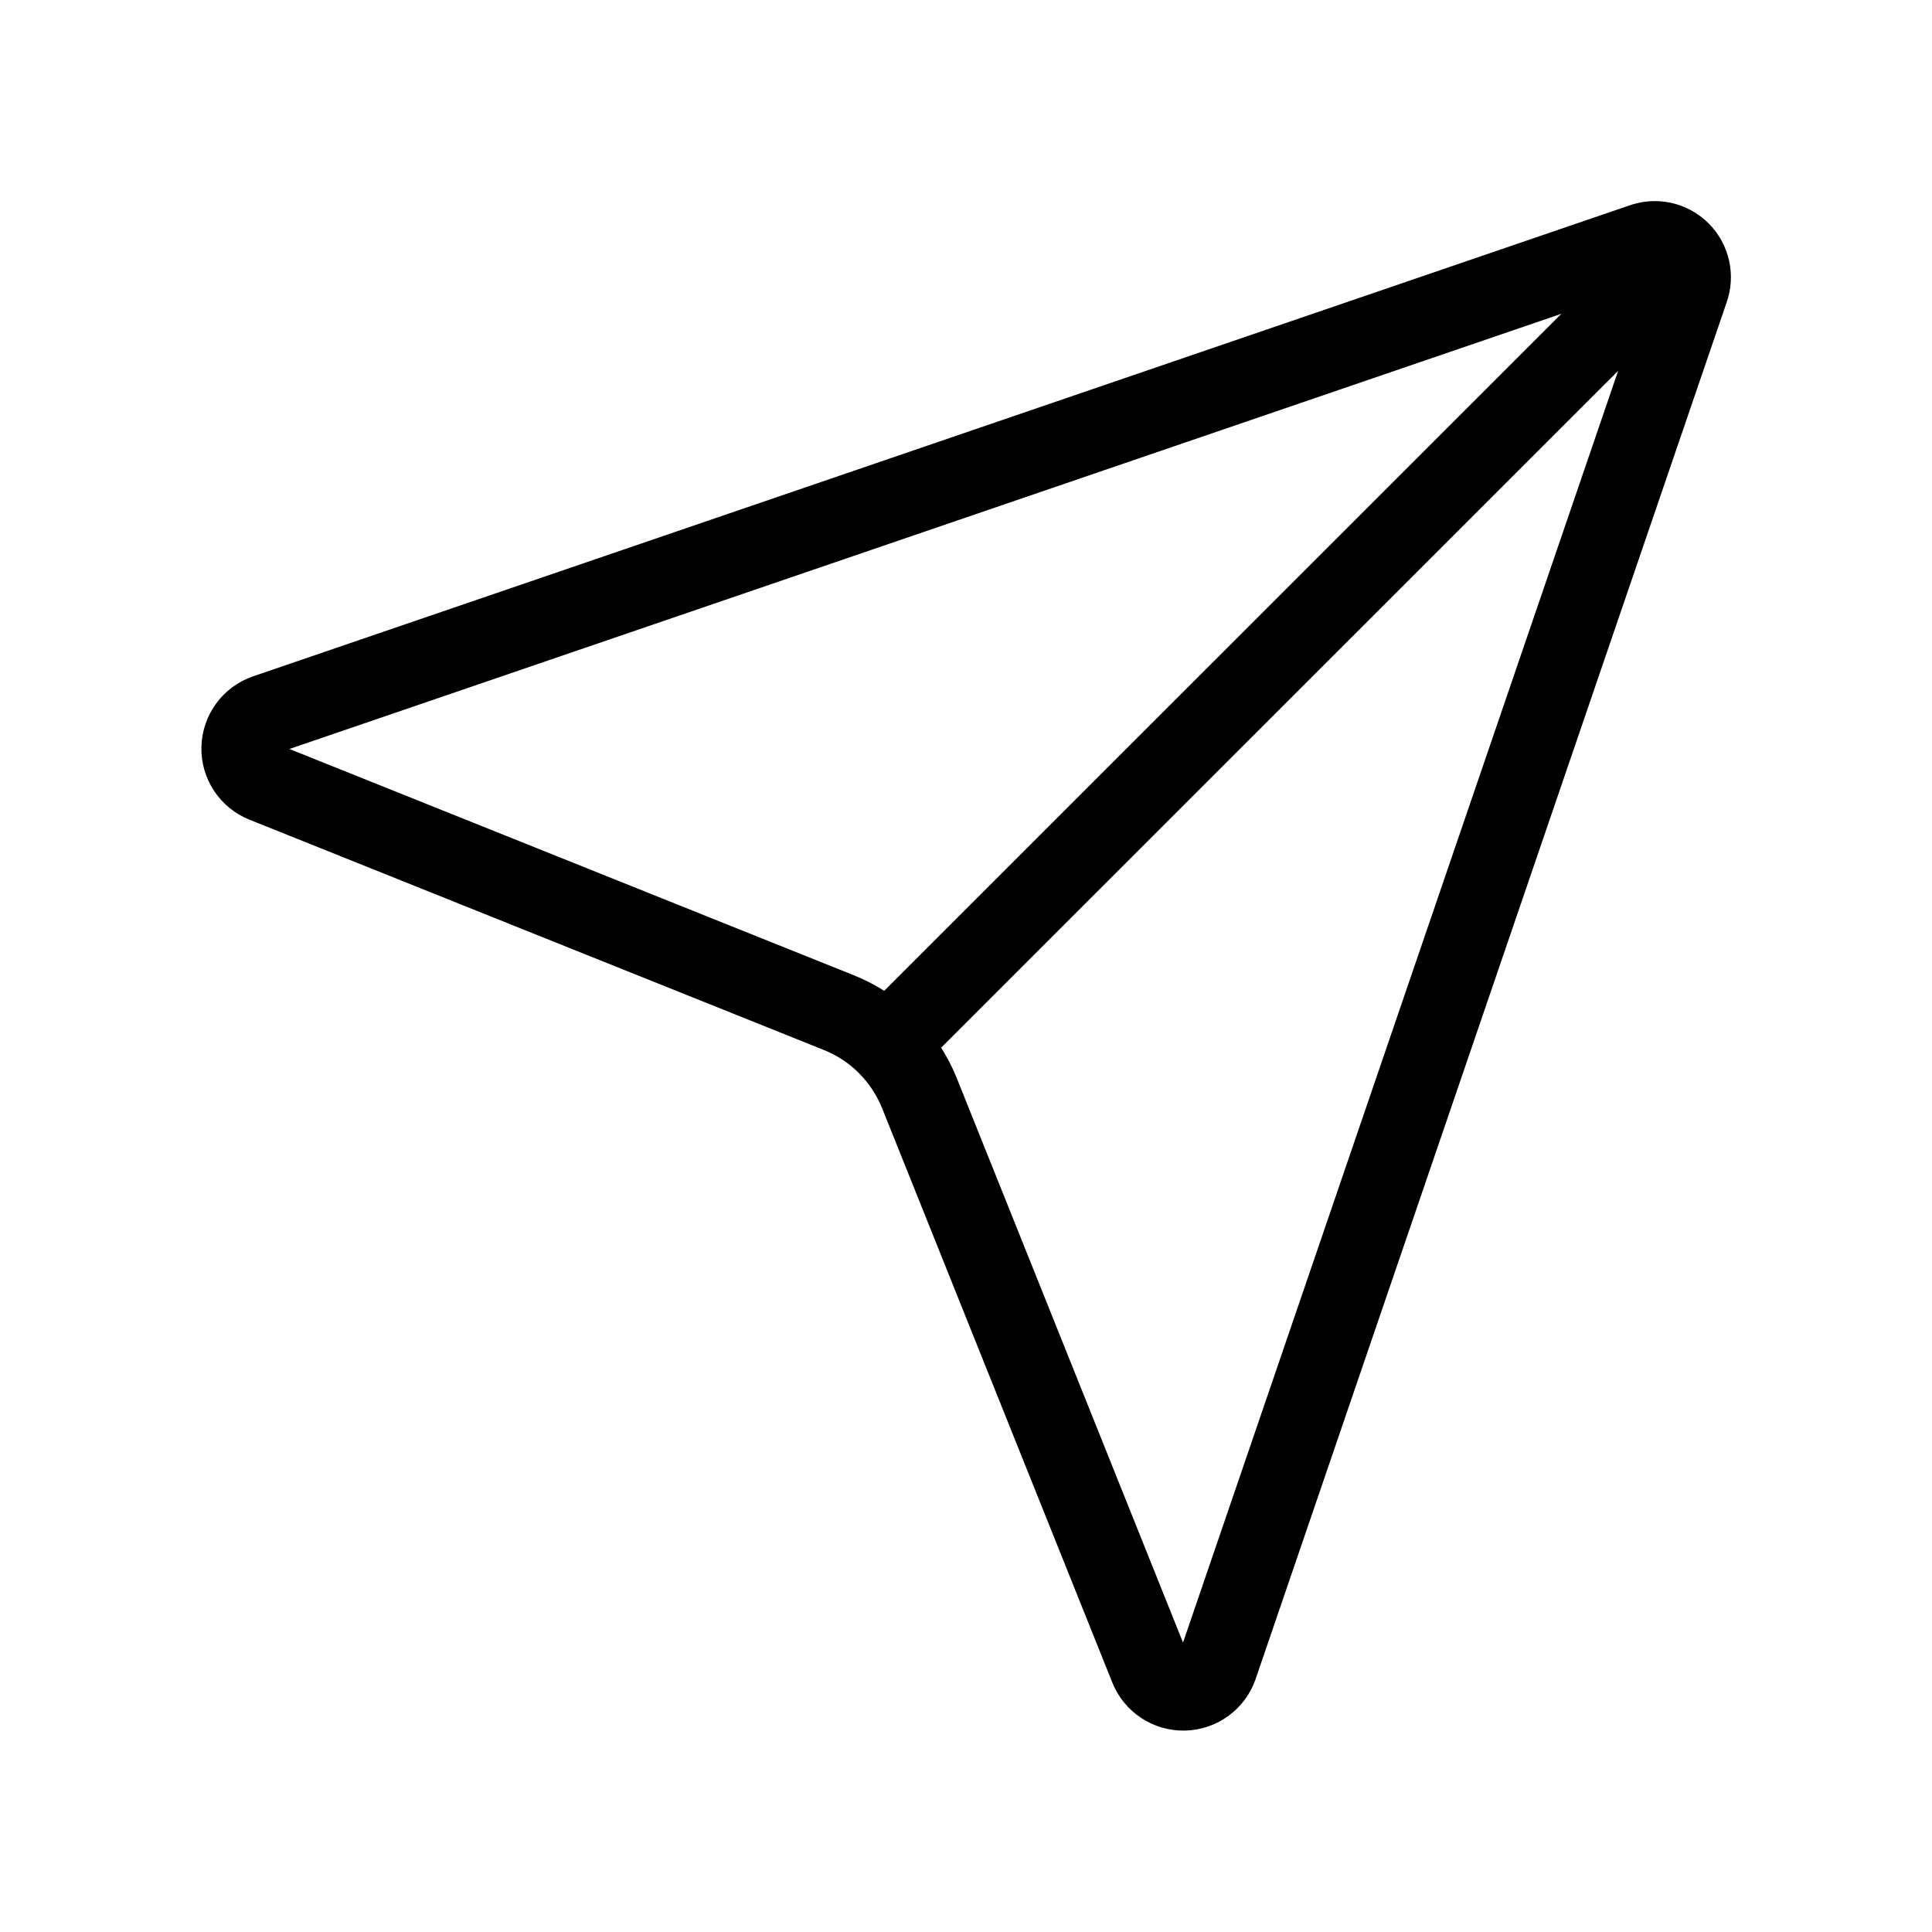
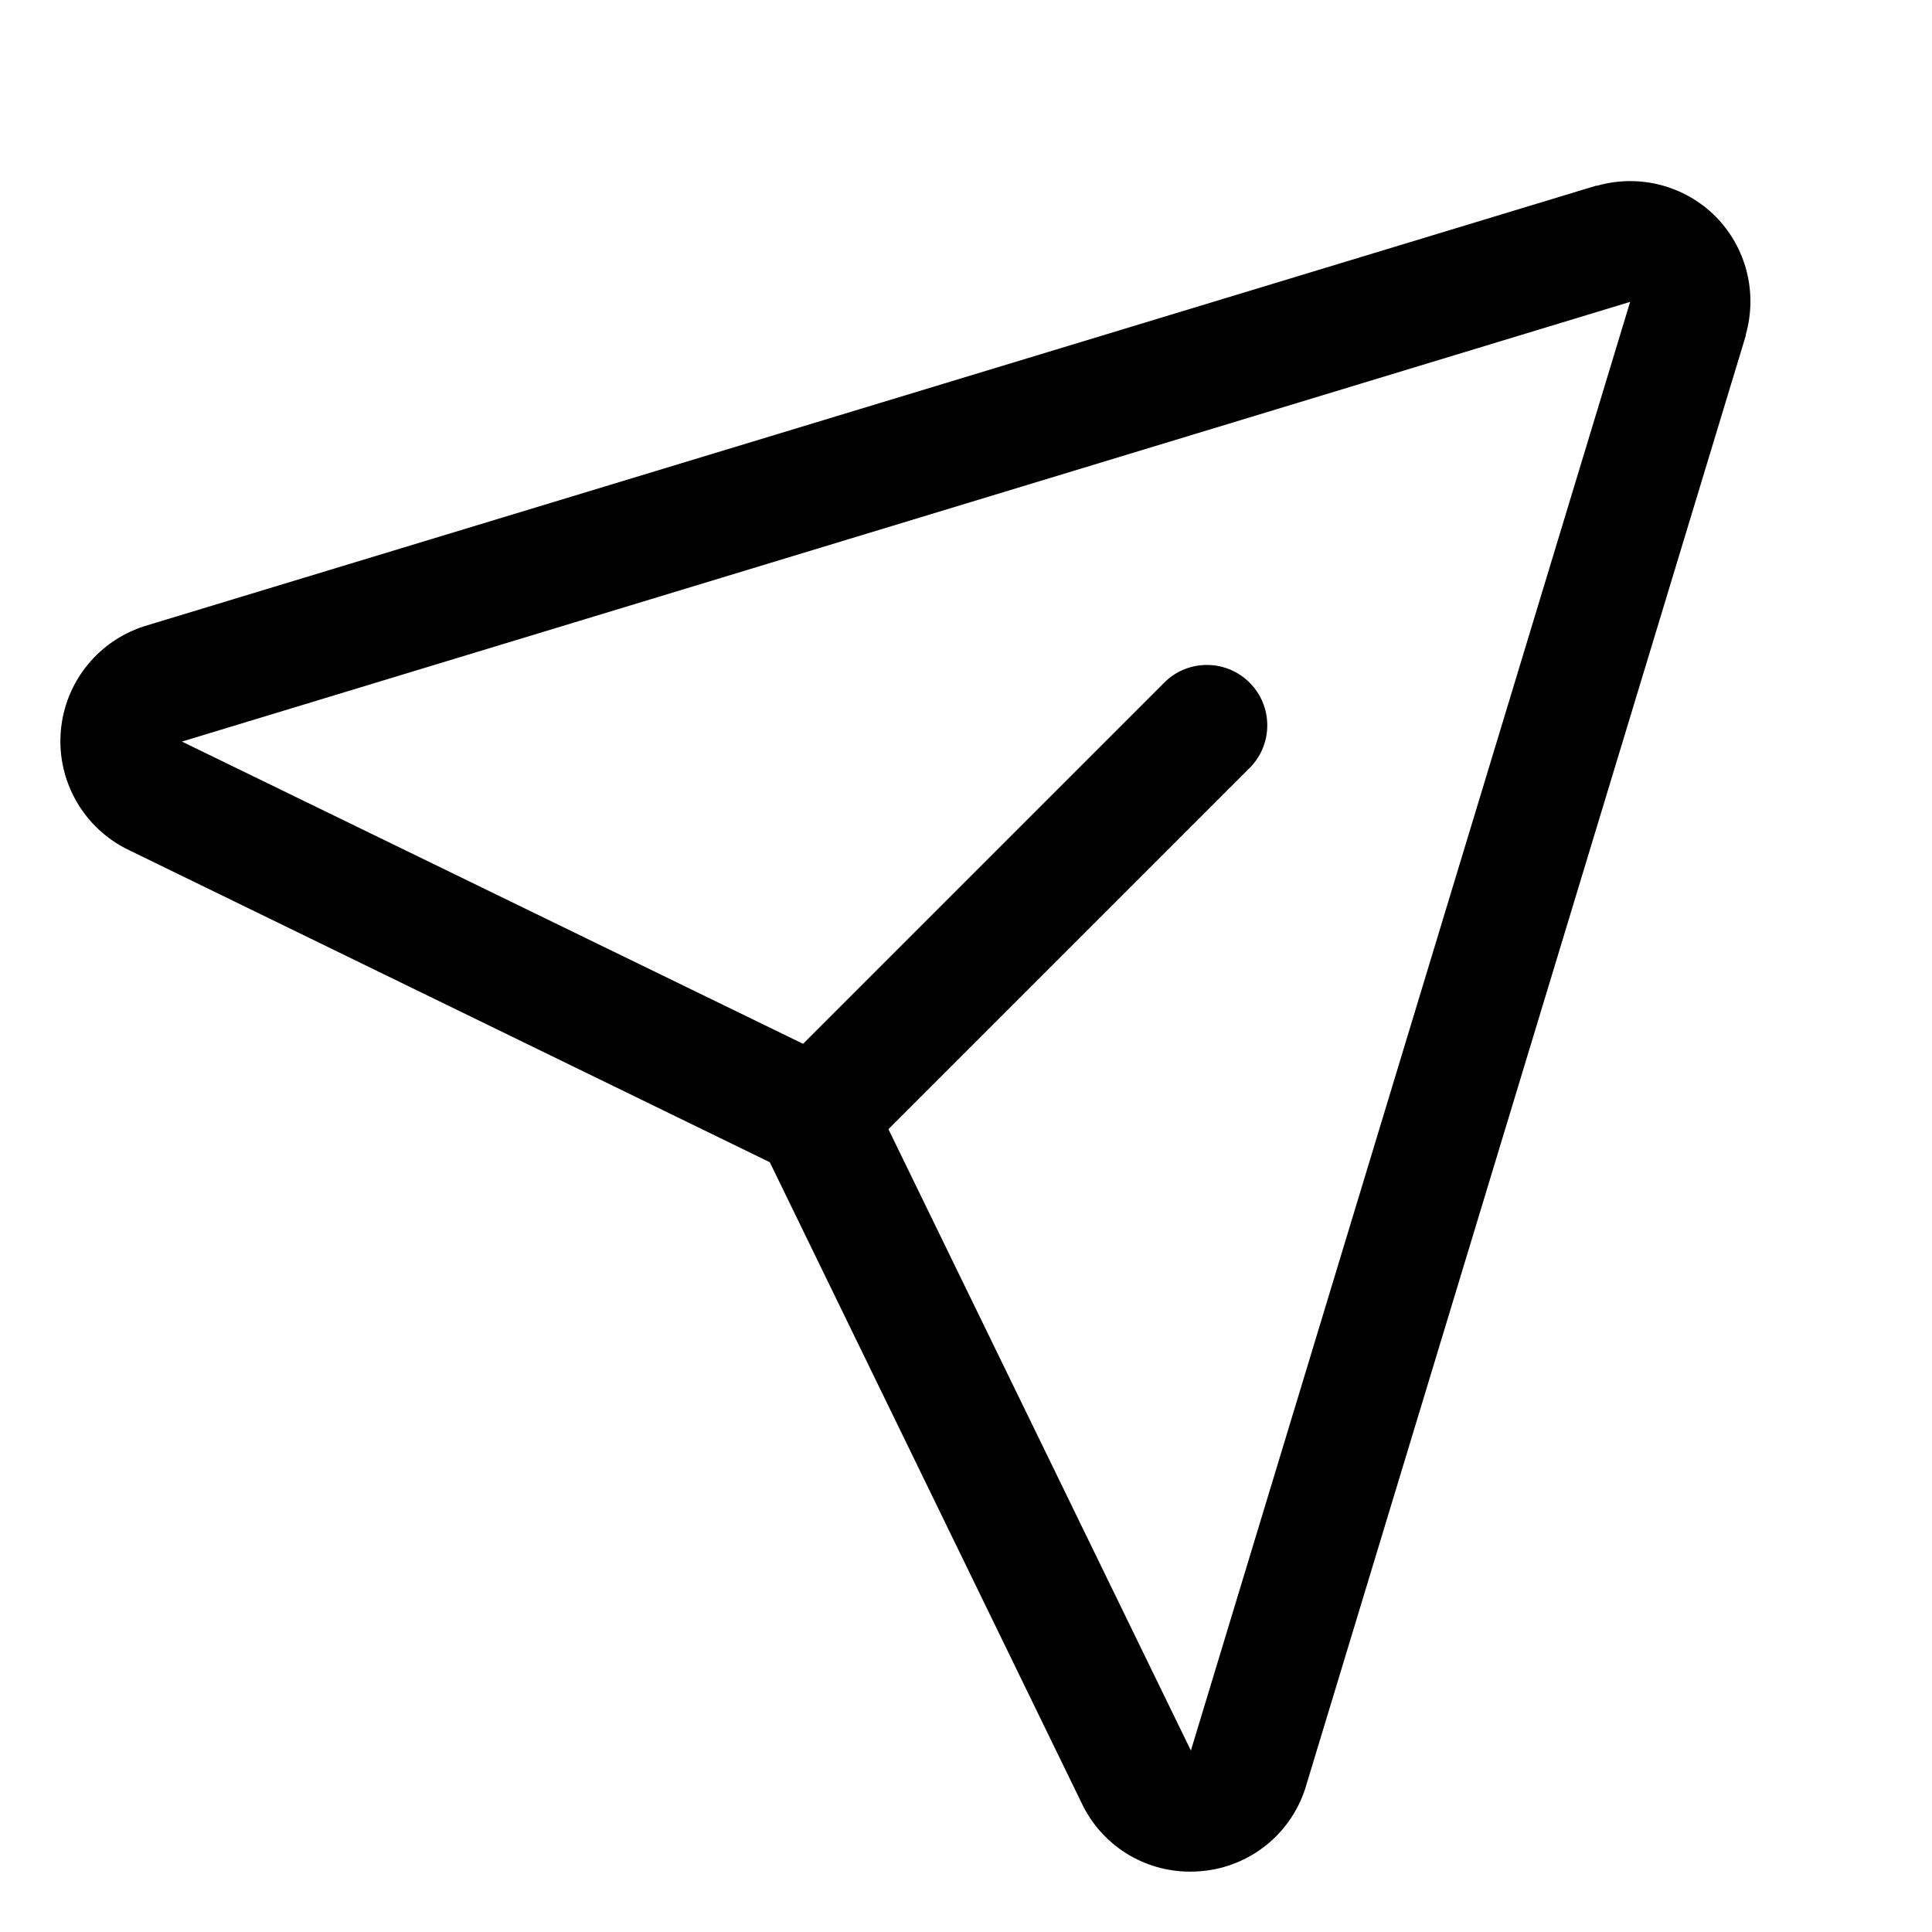
- <svg xmlns="http://www.w3.org/2000/svg" viewBox="0 0 24 24" fill="none">
-   <path d="M11.023 12.976a1.8 1.8 0 0 0-.603-.397L3.284 9.718a.45.45 0 0 1 .021-.843l17.098-5.85a.446.446 0 0 1 .572.572l-5.85 17.098a.45.45 0 0 1-.843.021l-2.861-7.138a1.8 1.8 0 0 0-.398-.601Zm0 0 9.845-9.843" stroke="currentColor" stroke-linecap="round" stroke-linejoin="round" />
+ <svg xmlns="http://www.w3.org/2000/svg" fill="currentColor" viewBox="0 0 256 256">
+   <path d="M227.32,28.68a16,16,0,0,0-15.66-4.08l-.15,0L19.57,82.84a16,16,0,0,0-2.49,29.8L102,154l41.3,84.87A15.86,15.86,0,0,0,157.74,248q.69,0,1.38-.06a15.88,15.88,0,0,0,14-11.51l58.2-191.94c0-.05,0-.1,0-.15A16,16,0,0,0,227.32,28.68ZM157.83,231.85l-.05.14,0-.07-40.06-82.3,48-48a8,8,0,0,0-11.31-11.31l-48,48L24.08,98.25l-.07,0,.14,0L216,40Z" />
</svg>
